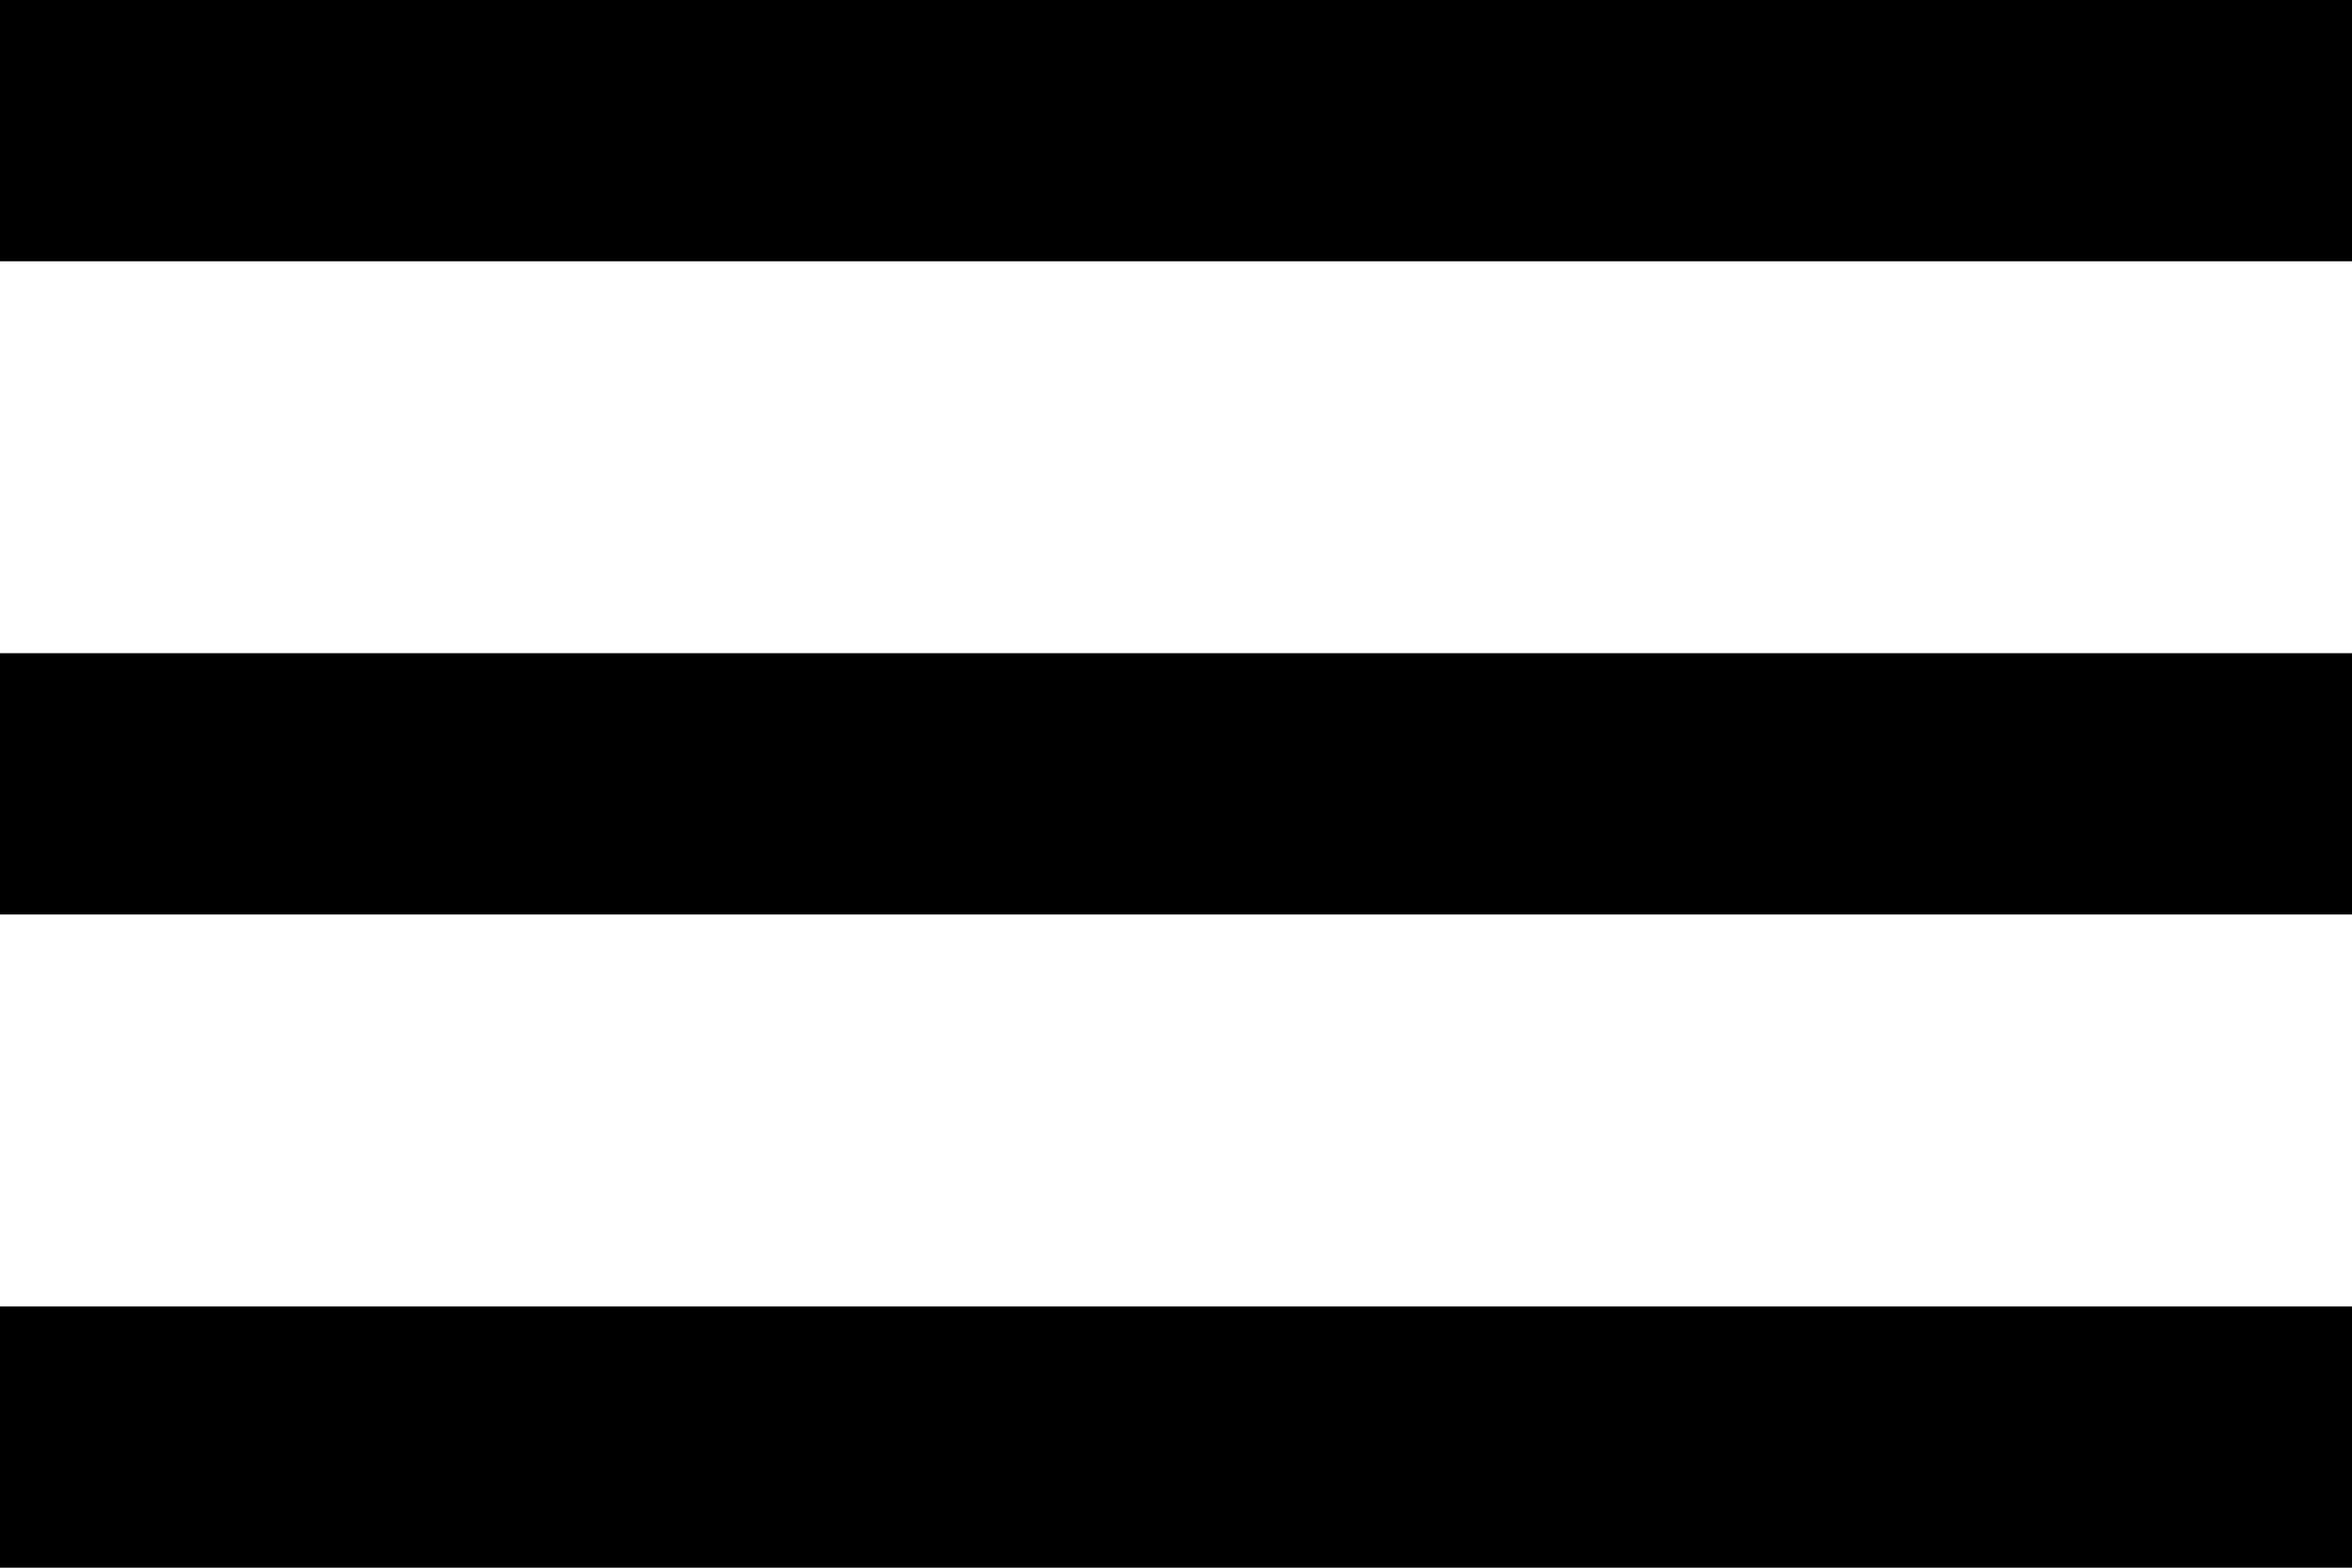
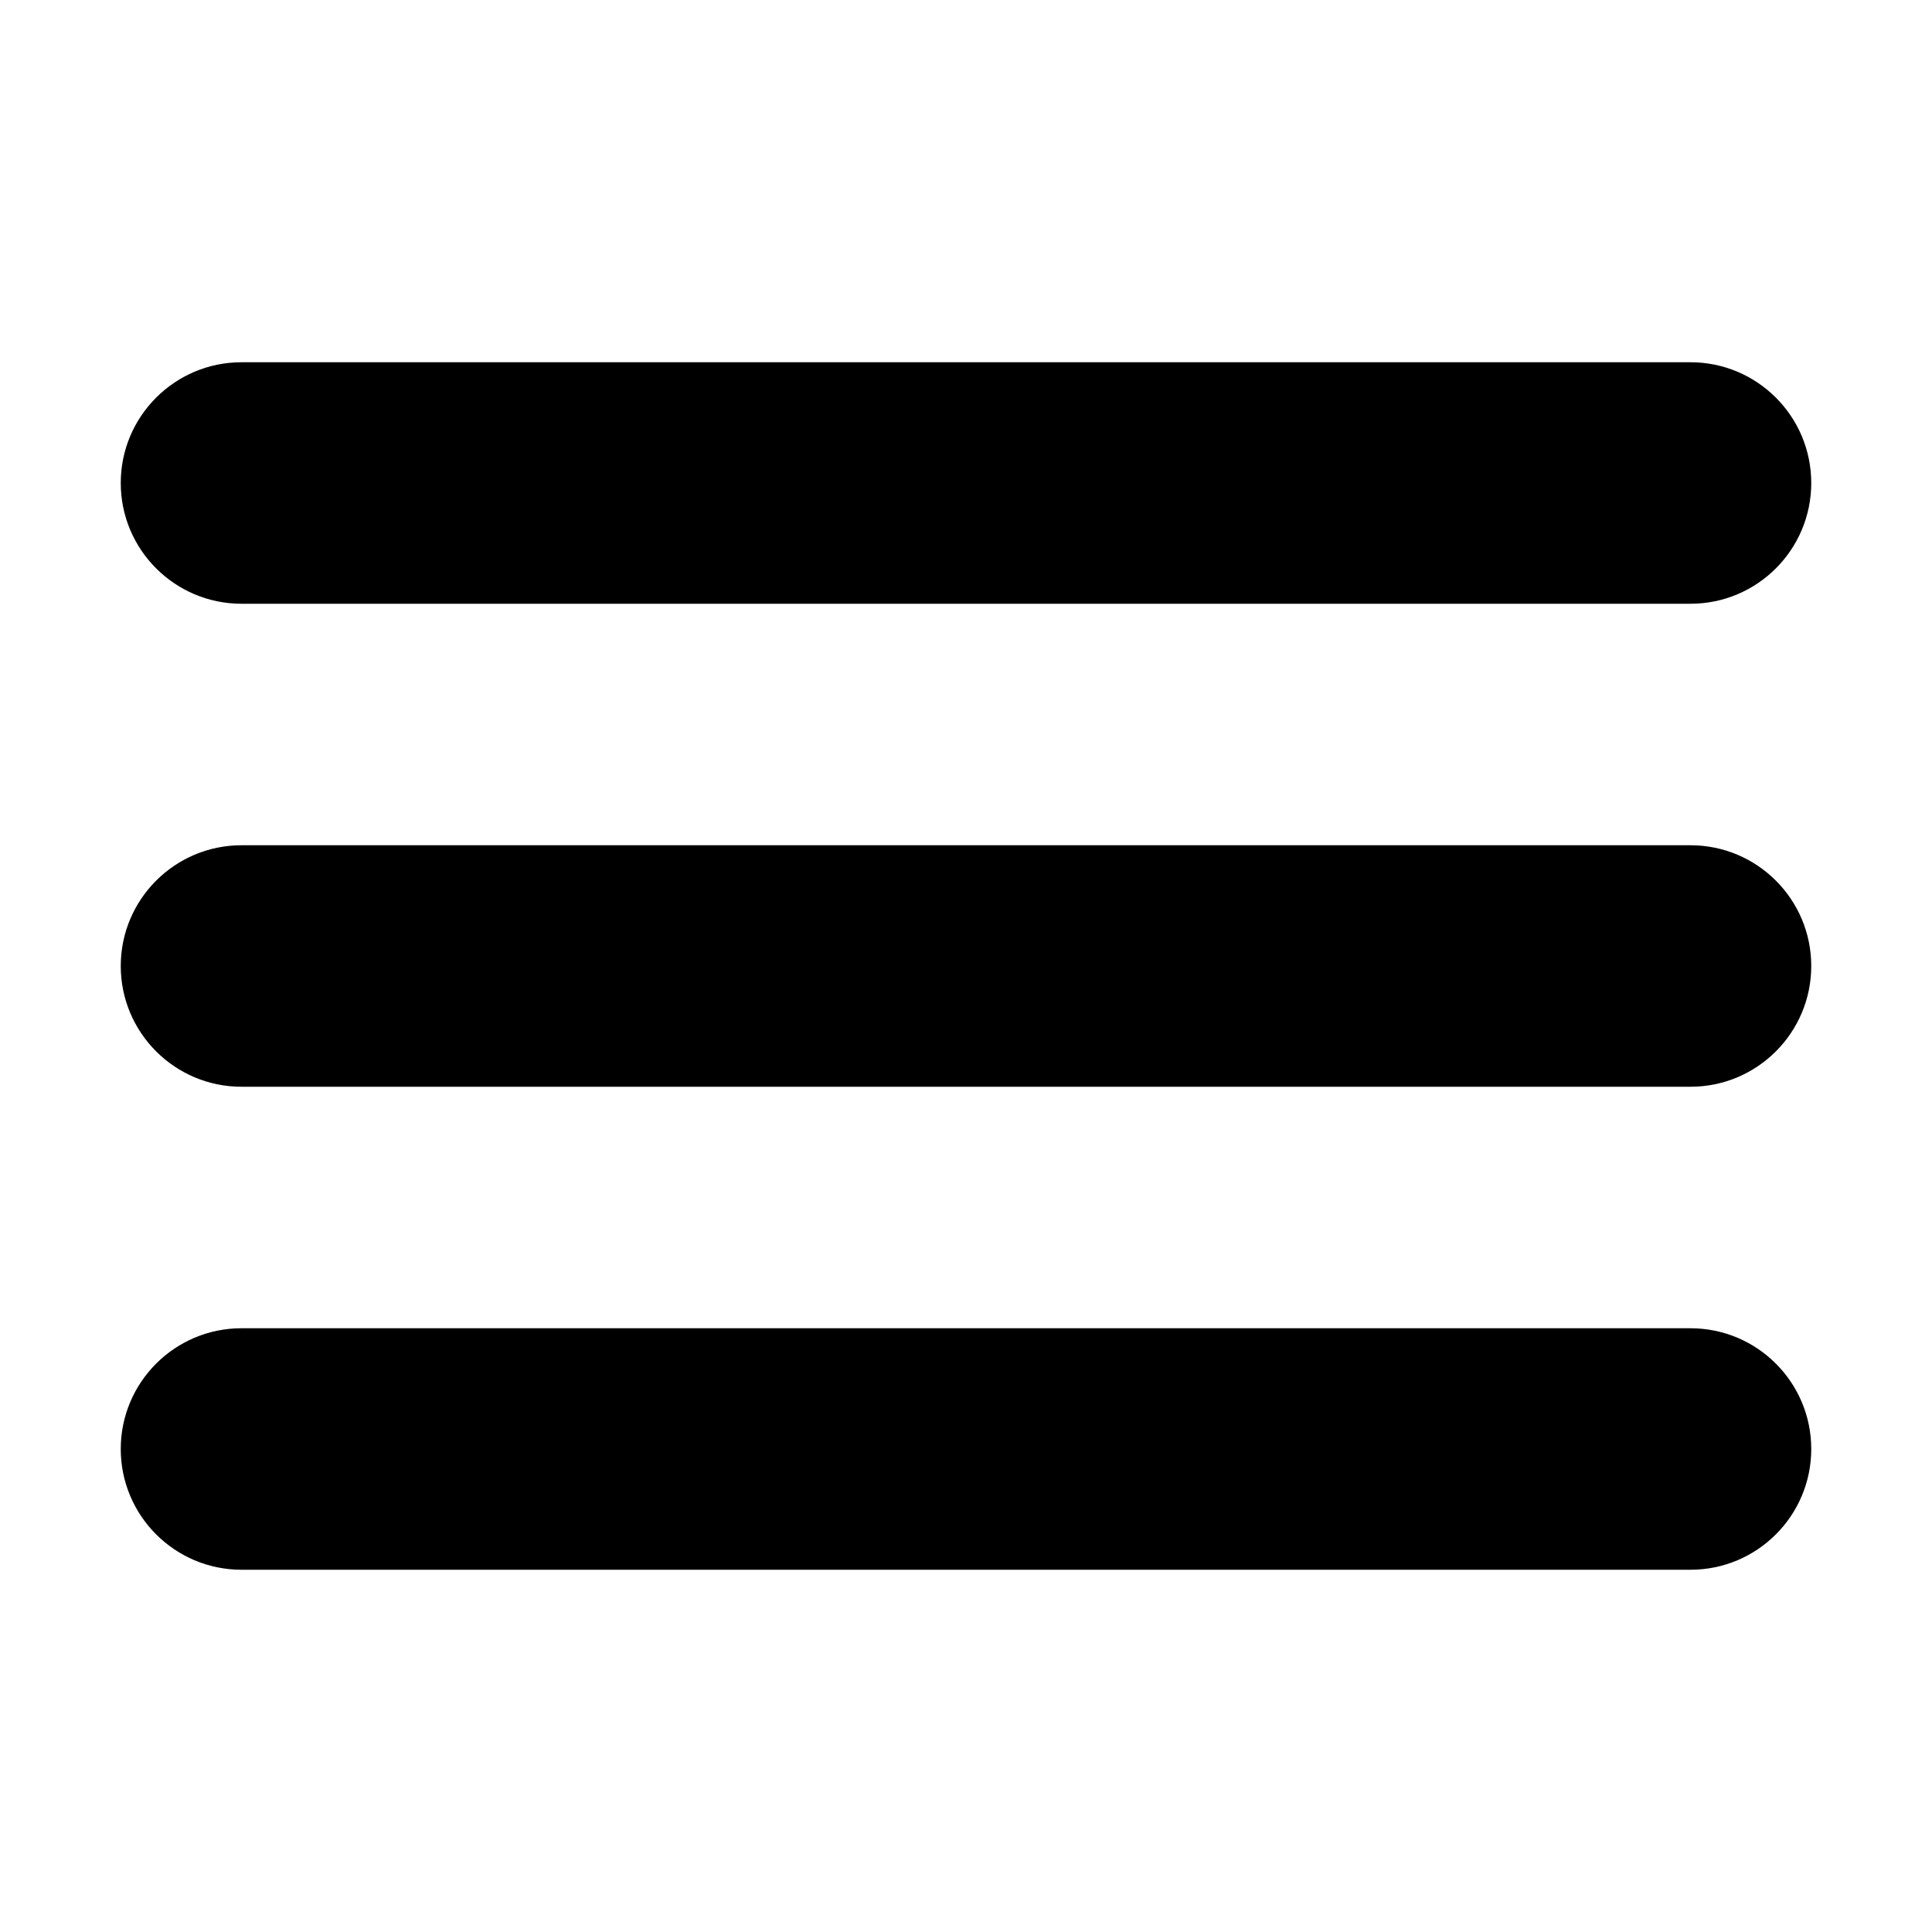
- <svg xmlns="http://www.w3.org/2000/svg" height="12px" version="1.1" viewBox="0 0 18 12" width="18px">
-   <defs />
-   <g fill="none" fill-rule="evenodd" id="Page-1" stroke="none" stroke-width="1">
-     <g fill="#000000" id="Core" transform="translate(-87, -342)">
-       <g id="menu" transform="translate(87, 342)">
-         <path d="M0,12 L18,12 L18,10 L0,10 L0,12 L0,12 Z M0,7 L18,7 L18,5 L0,5 L0,7 L0,7 Z M0,0 L0,2 L18,2 L18,0 L0,0 L0,0 Z" id="Shape" />
-       </g>
-     </g>
-   </g>
+ <svg xmlns="http://www.w3.org/2000/svg" height="32px" id="Layer_1" style="enable-background:new 0 0 32 32;" version="1.1" viewBox="0 0 32 32" width="32px" xml:space="preserve">
+   <path d="M4,10h24c1.104,0,2-0.896,2-2s-0.896-2-2-2H4C2.896,6,2,6.896,2,8S2.896,10,4,10z M28,14H4c-1.104,0-2,0.896-2,2  s0.896,2,2,2h24c1.104,0,2-0.896,2-2S29.104,14,28,14z M28,22H4c-1.104,0-2,0.896-2,2s0.896,2,2,2h24c1.104,0,2-0.896,2-2  S29.104,22,28,22z" />
</svg>
